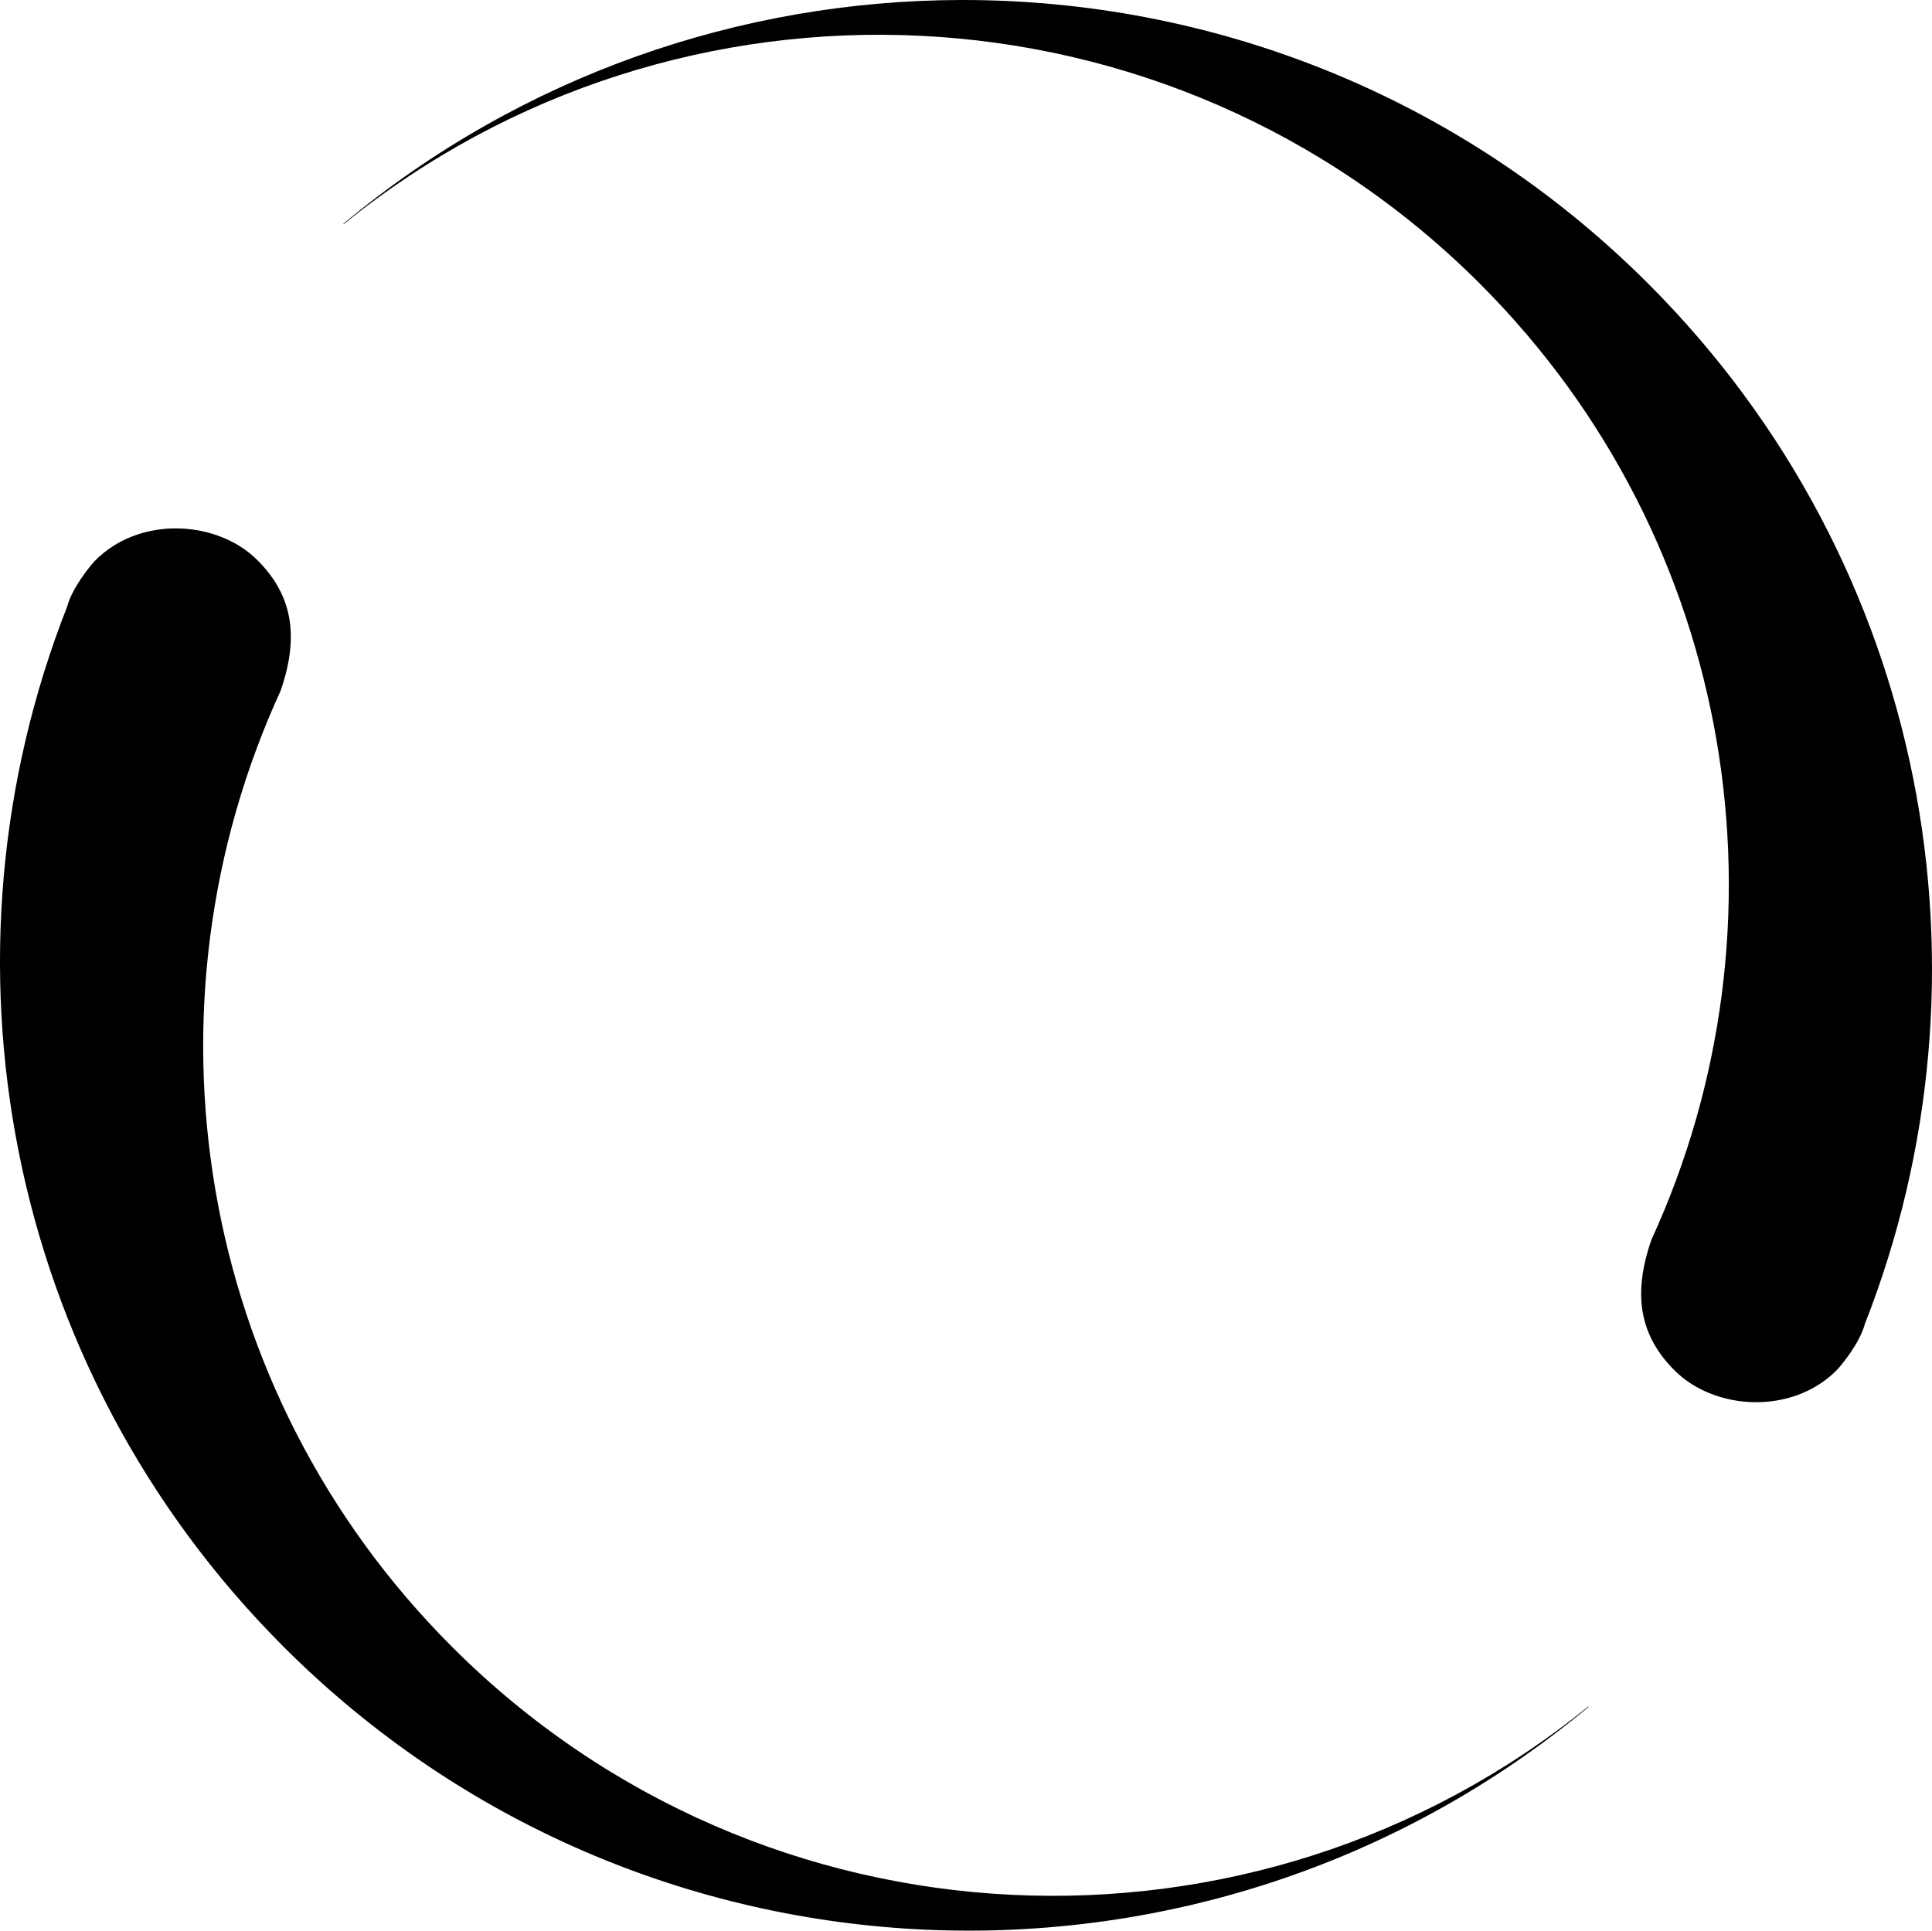
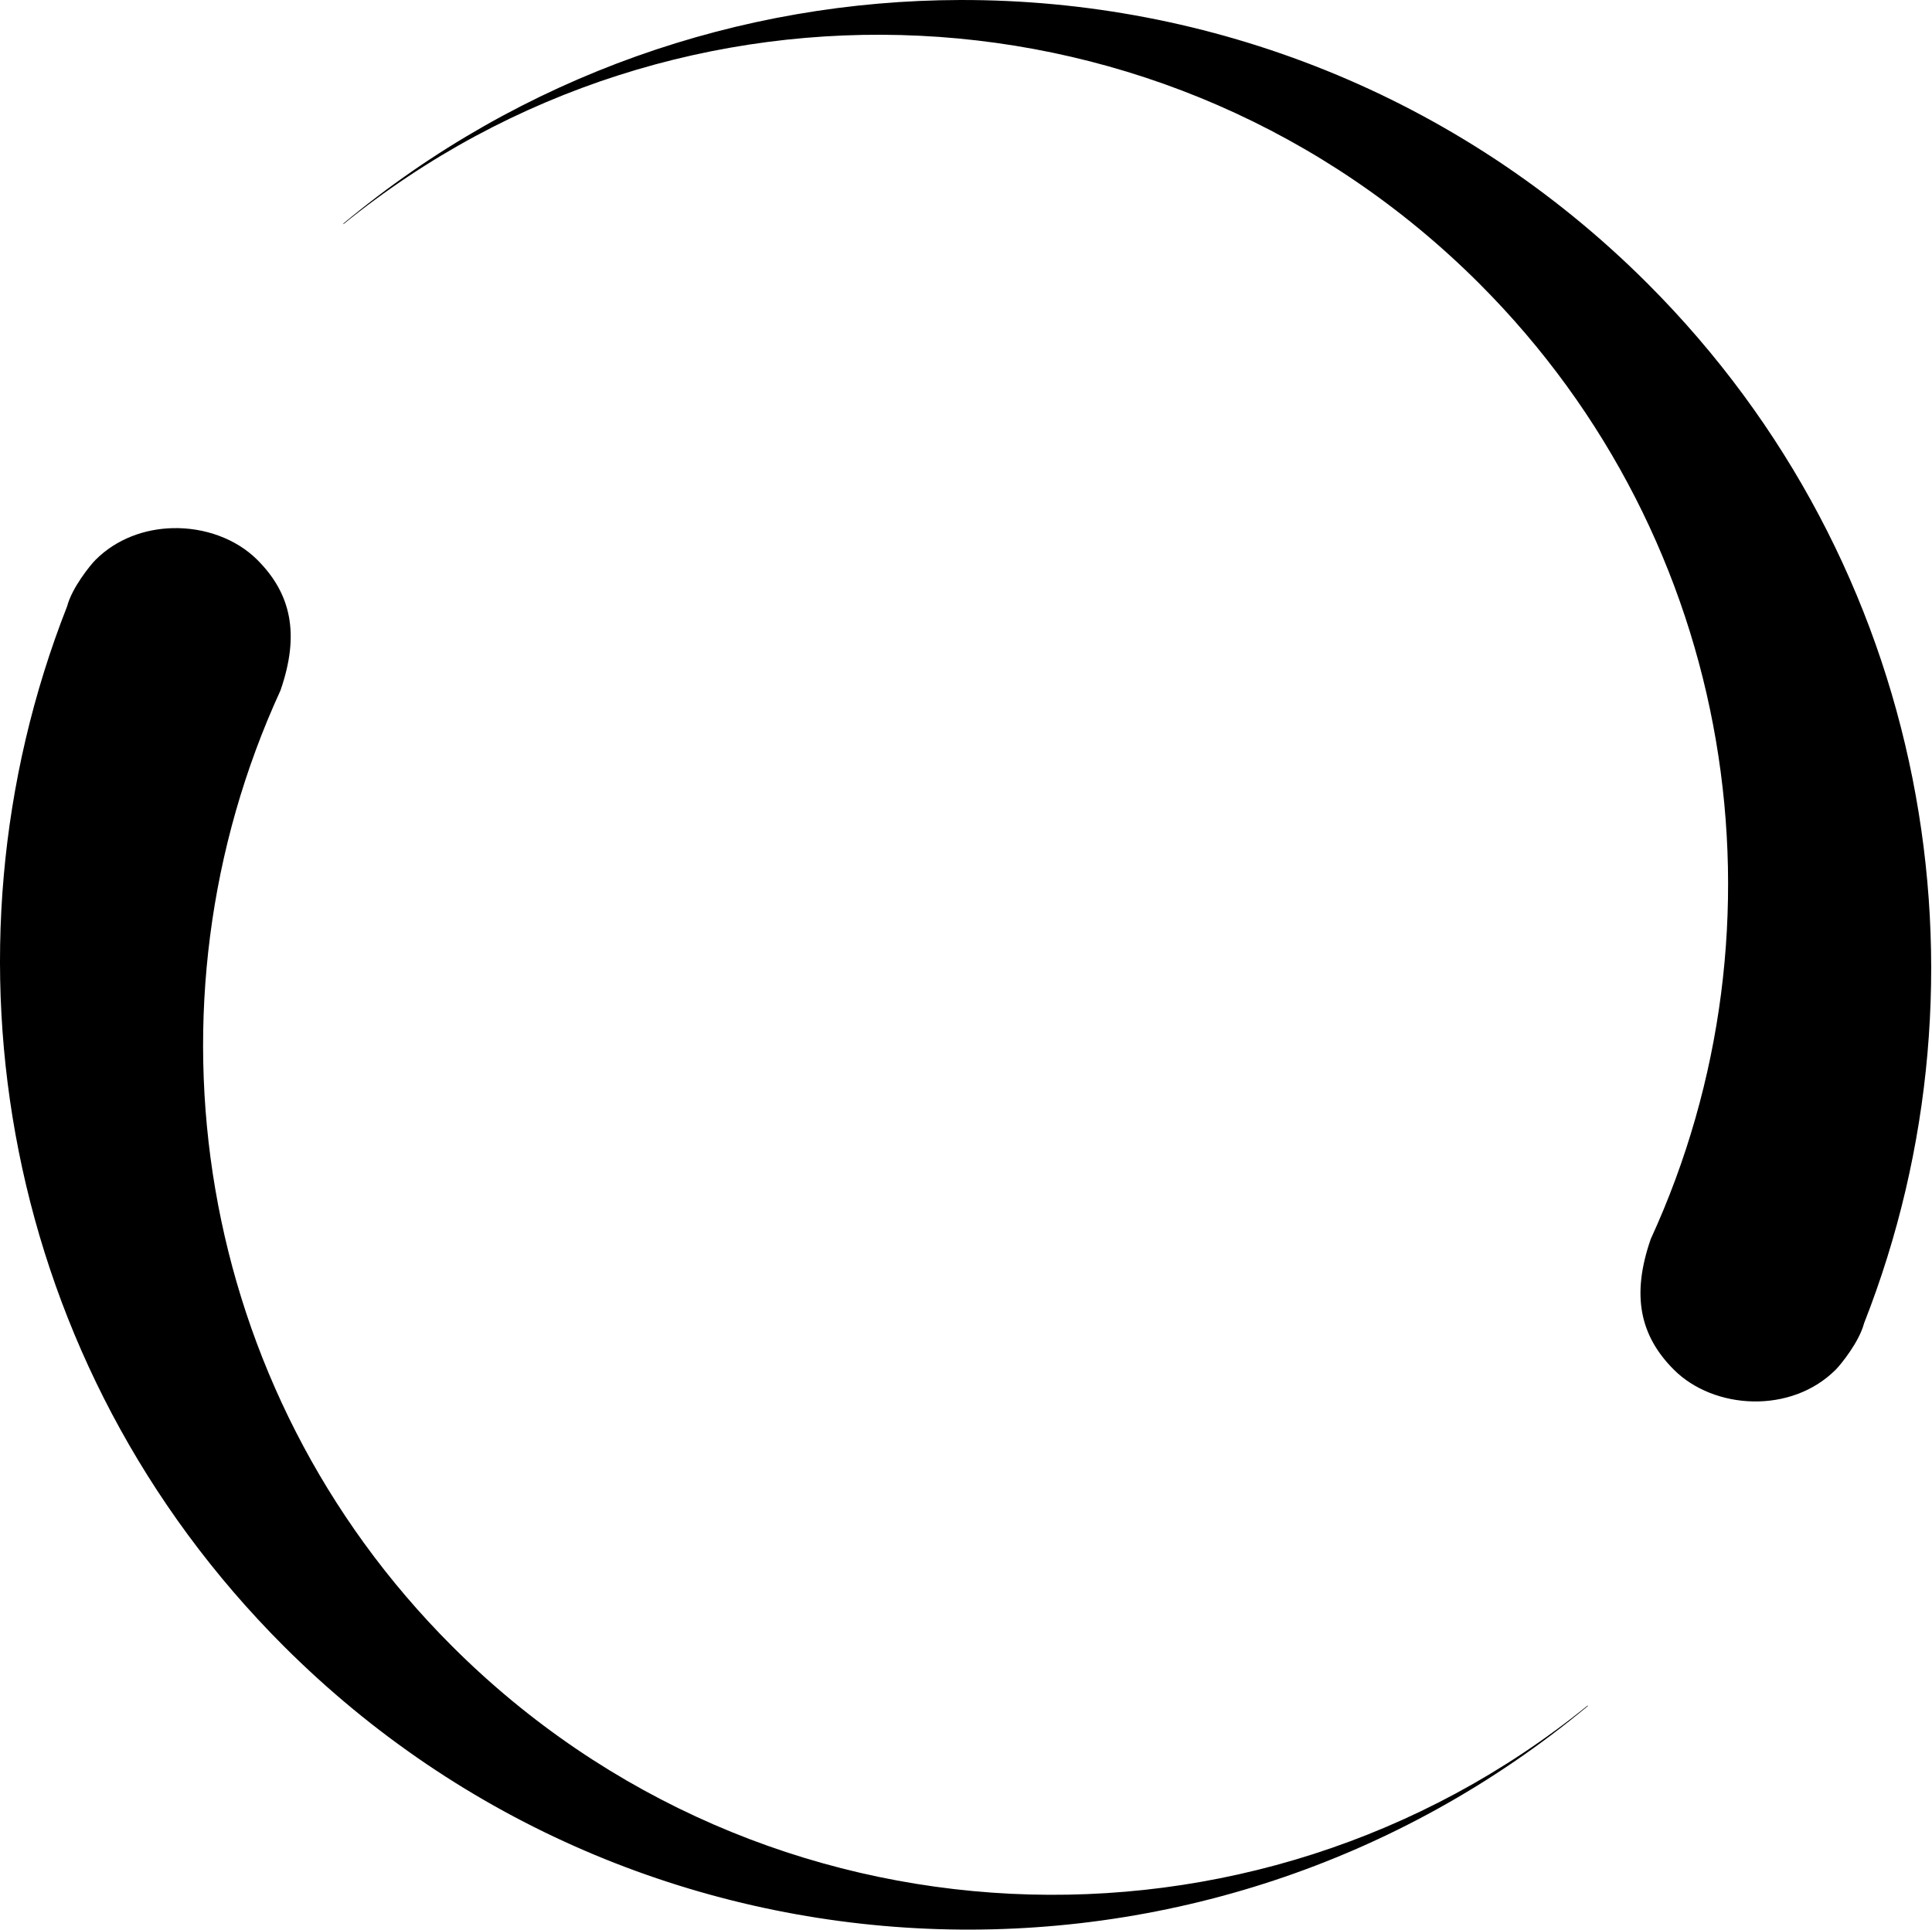
- <svg xmlns="http://www.w3.org/2000/svg" width="1000.581" height="1000">
+ <svg xmlns="http://www.w3.org/2000/svg" width="1001" height="1000">
  <path d="M497.571 0c-113.684 .267 -227.301 38.887 -319.725 115.892l.188 .188c172.901 -140.335 427.481 -130.06 588.398 30.857 133.878 133.876 163.485 332.604 88.85 495.173 -10.186 29.288 -5.523 50.219 11.974 67.716 20.709 20.709 60.696 23.151 83.847 0 2.643 -2.643 12.187 -14.411 14.694 -24.041 70.849 -180.224 33.479 -393.197 -112.171 -538.846 -98.281 -98.282 -227.211 -147.238 -356.052 -146.935zm-408.137 273.706c-14.532 .36 -29.101 5.592 -39.954 16.445 -2.643 2.644 -12.187 14.41 -14.694 24.041 -70.849 180.223 -33.479 393.197 112.171 538.846 185.003 185.003 478.607 195.322 675.778 31.044l-.188 -.188c-172.901 140.336 -427.481 130.06 -588.398 -30.857 -133.876 -133.878 -163.485 -332.603 -88.85 -495.173 10.186 -29.287 5.523 -50.219 -11.974 -67.716 -11.002 -11.002 -27.423 -16.852 -43.893 -16.445z" />
</svg>
